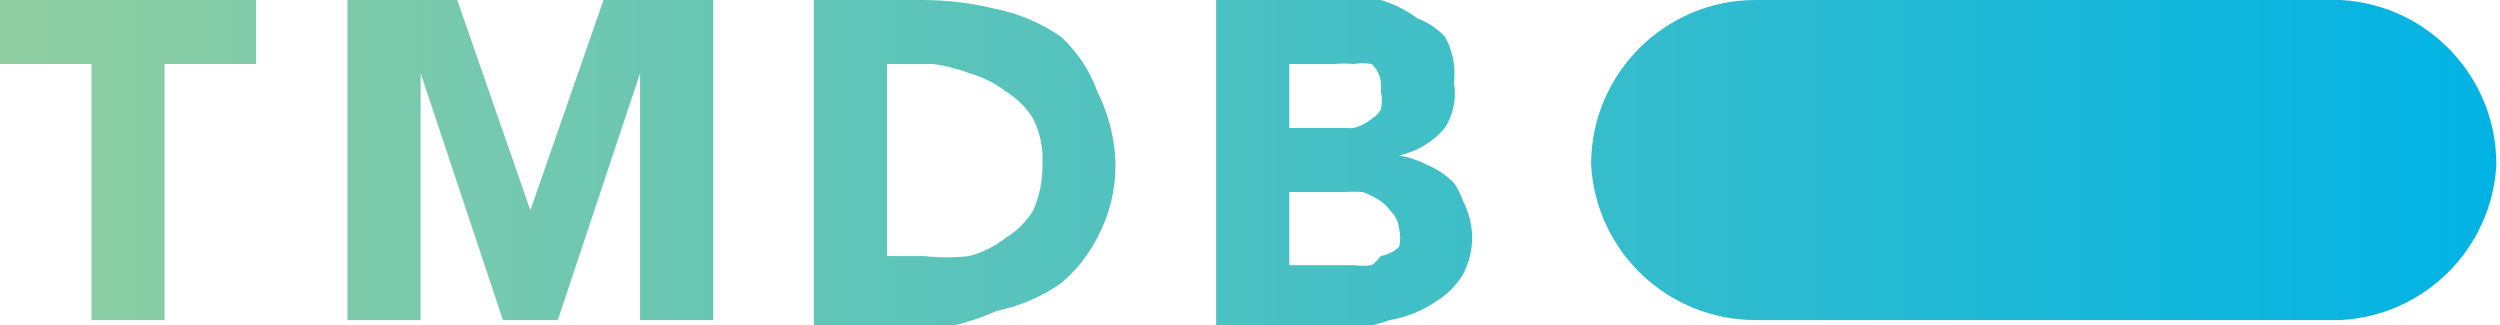
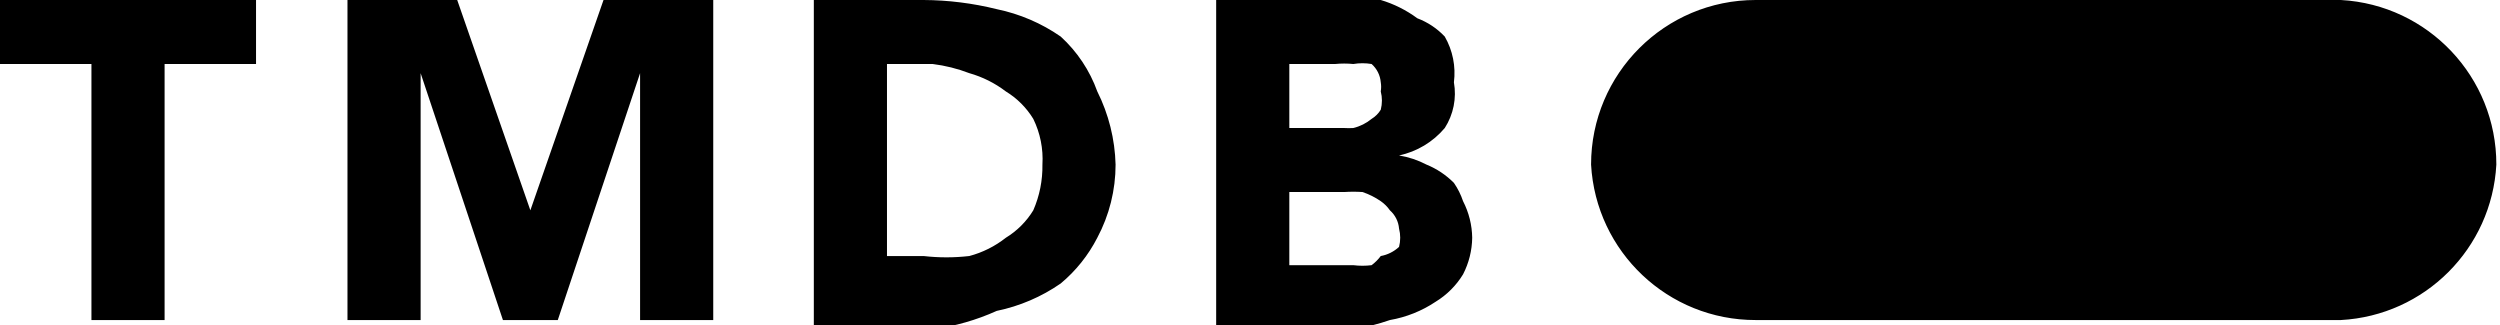
<svg xmlns="http://www.w3.org/2000/svg" viewBox="0 0 273.4 35.5">
  <defs>
    <linearGradient id="a" x2="273.4" y1="17.8" y2="17.8" gradientUnits="userSpaceOnUse">
      <stop offset="0" stop-color="#90cea1" />
      <stop offset=".6" stop-color="#3cbec9" />
      <stop offset="1" stop-color="#00b3e5" />
    </linearGradient>
  </defs>
  <g data-name="Layer 2">
-     <path fill="url(#a)" d="M192 35h64a18 18 0 0 0 17-17 18 18 0 0 0-17-18h-64a18 18 0 0 0-18 18 18 18 0 0 0 18 17ZM10 35h8V7h10V0H0v7h10Zm28 0h8V8l9 27h6l9-27v27h8V0H66l-8 23-8-23H38ZM89 0h12a34 34 0 0 1 8 1 19 19 0 0 1 7 3 15 15 0 0 1 4 6 19 19 0 0 1 2 8 17 17 0 0 1-2 8 16 16 0 0 1-4 5 19 19 0 0 1-7 3 25 25 0 0 1-7 2H89Zm8 28h4a22 22 0 0 0 5 0 11 11 0 0 0 4-2 9 9 0 0 0 3-3 12 12 0 0 0 1-5 10 10 0 0 0-1-5 9 9 0 0 0-3-3 12 12 0 0 0-4-2 17 17 0 0 0-4-1h-5Zm36-28h13a33 33 0 0 1 5 0 13 13 0 0 1 4 2 8 8 0 0 1 3 2 8 8 0 0 1 1 5 7 7 0 0 1-1 5 9 9 0 0 1-5 3 10 10 0 0 1 3 1 9 9 0 0 1 3 2 8 8 0 0 1 1 2 9 9 0 0 1 1 4 9 9 0 0 1-1 4 9 9 0 0 1-3 3 13 13 0 0 1-5 2 23 23 0 0 1-4 1h-15Zm8 14h6a8 8 0 0 0 1 0 5 5 0 0 0 2-1 3 3 0 0 0 1-1 4 4 0 0 0 0-2 3 3 0 0 0 0-1 3 3 0 0 0-1-2 6 6 0 0 0-2 0 10 10 0 0 0-2 0h-5Zm0 15h7a8 8 0 0 0 2 0 5 5 0 0 0 1-1 4 4 0 0 0 2-1 4 4 0 0 0 0-2 3 3 0 0 0-1-2 4 4 0 0 0-1-1 8 8 0 0 0-2-1 15 15 0 0 0-2 0h-6Z" data-name="Layer 1" />
+     <path d="M192 35h64a18 18 0 0 0 17-17 18 18 0 0 0-17-18h-64a18 18 0 0 0-18 18 18 18 0 0 0 18 17ZM10 35h8V7h10V0H0v7h10Zm28 0h8V8l9 27h6l9-27v27h8V0H66l-8 23-8-23H38ZM89 0h12a34 34 0 0 1 8 1 19 19 0 0 1 7 3 15 15 0 0 1 4 6 19 19 0 0 1 2 8 17 17 0 0 1-2 8 16 16 0 0 1-4 5 19 19 0 0 1-7 3 25 25 0 0 1-7 2H89Zm8 28h4a22 22 0 0 0 5 0 11 11 0 0 0 4-2 9 9 0 0 0 3-3 12 12 0 0 0 1-5 10 10 0 0 0-1-5 9 9 0 0 0-3-3 12 12 0 0 0-4-2 17 17 0 0 0-4-1h-5Zm36-28h13a33 33 0 0 1 5 0 13 13 0 0 1 4 2 8 8 0 0 1 3 2 8 8 0 0 1 1 5 7 7 0 0 1-1 5 9 9 0 0 1-5 3 10 10 0 0 1 3 1 9 9 0 0 1 3 2 8 8 0 0 1 1 2 9 9 0 0 1 1 4 9 9 0 0 1-1 4 9 9 0 0 1-3 3 13 13 0 0 1-5 2 23 23 0 0 1-4 1h-15Zm8 14h6a8 8 0 0 0 1 0 5 5 0 0 0 2-1 3 3 0 0 0 1-1 4 4 0 0 0 0-2 3 3 0 0 0 0-1 3 3 0 0 0-1-2 6 6 0 0 0-2 0 10 10 0 0 0-2 0h-5Zm0 15h7a8 8 0 0 0 2 0 5 5 0 0 0 1-1 4 4 0 0 0 2-1 4 4 0 0 0 0-2 3 3 0 0 0-1-2 4 4 0 0 0-1-1 8 8 0 0 0-2-1 15 15 0 0 0-2 0h-6Z" data-name="Layer 1" />
  </g>
</svg>
